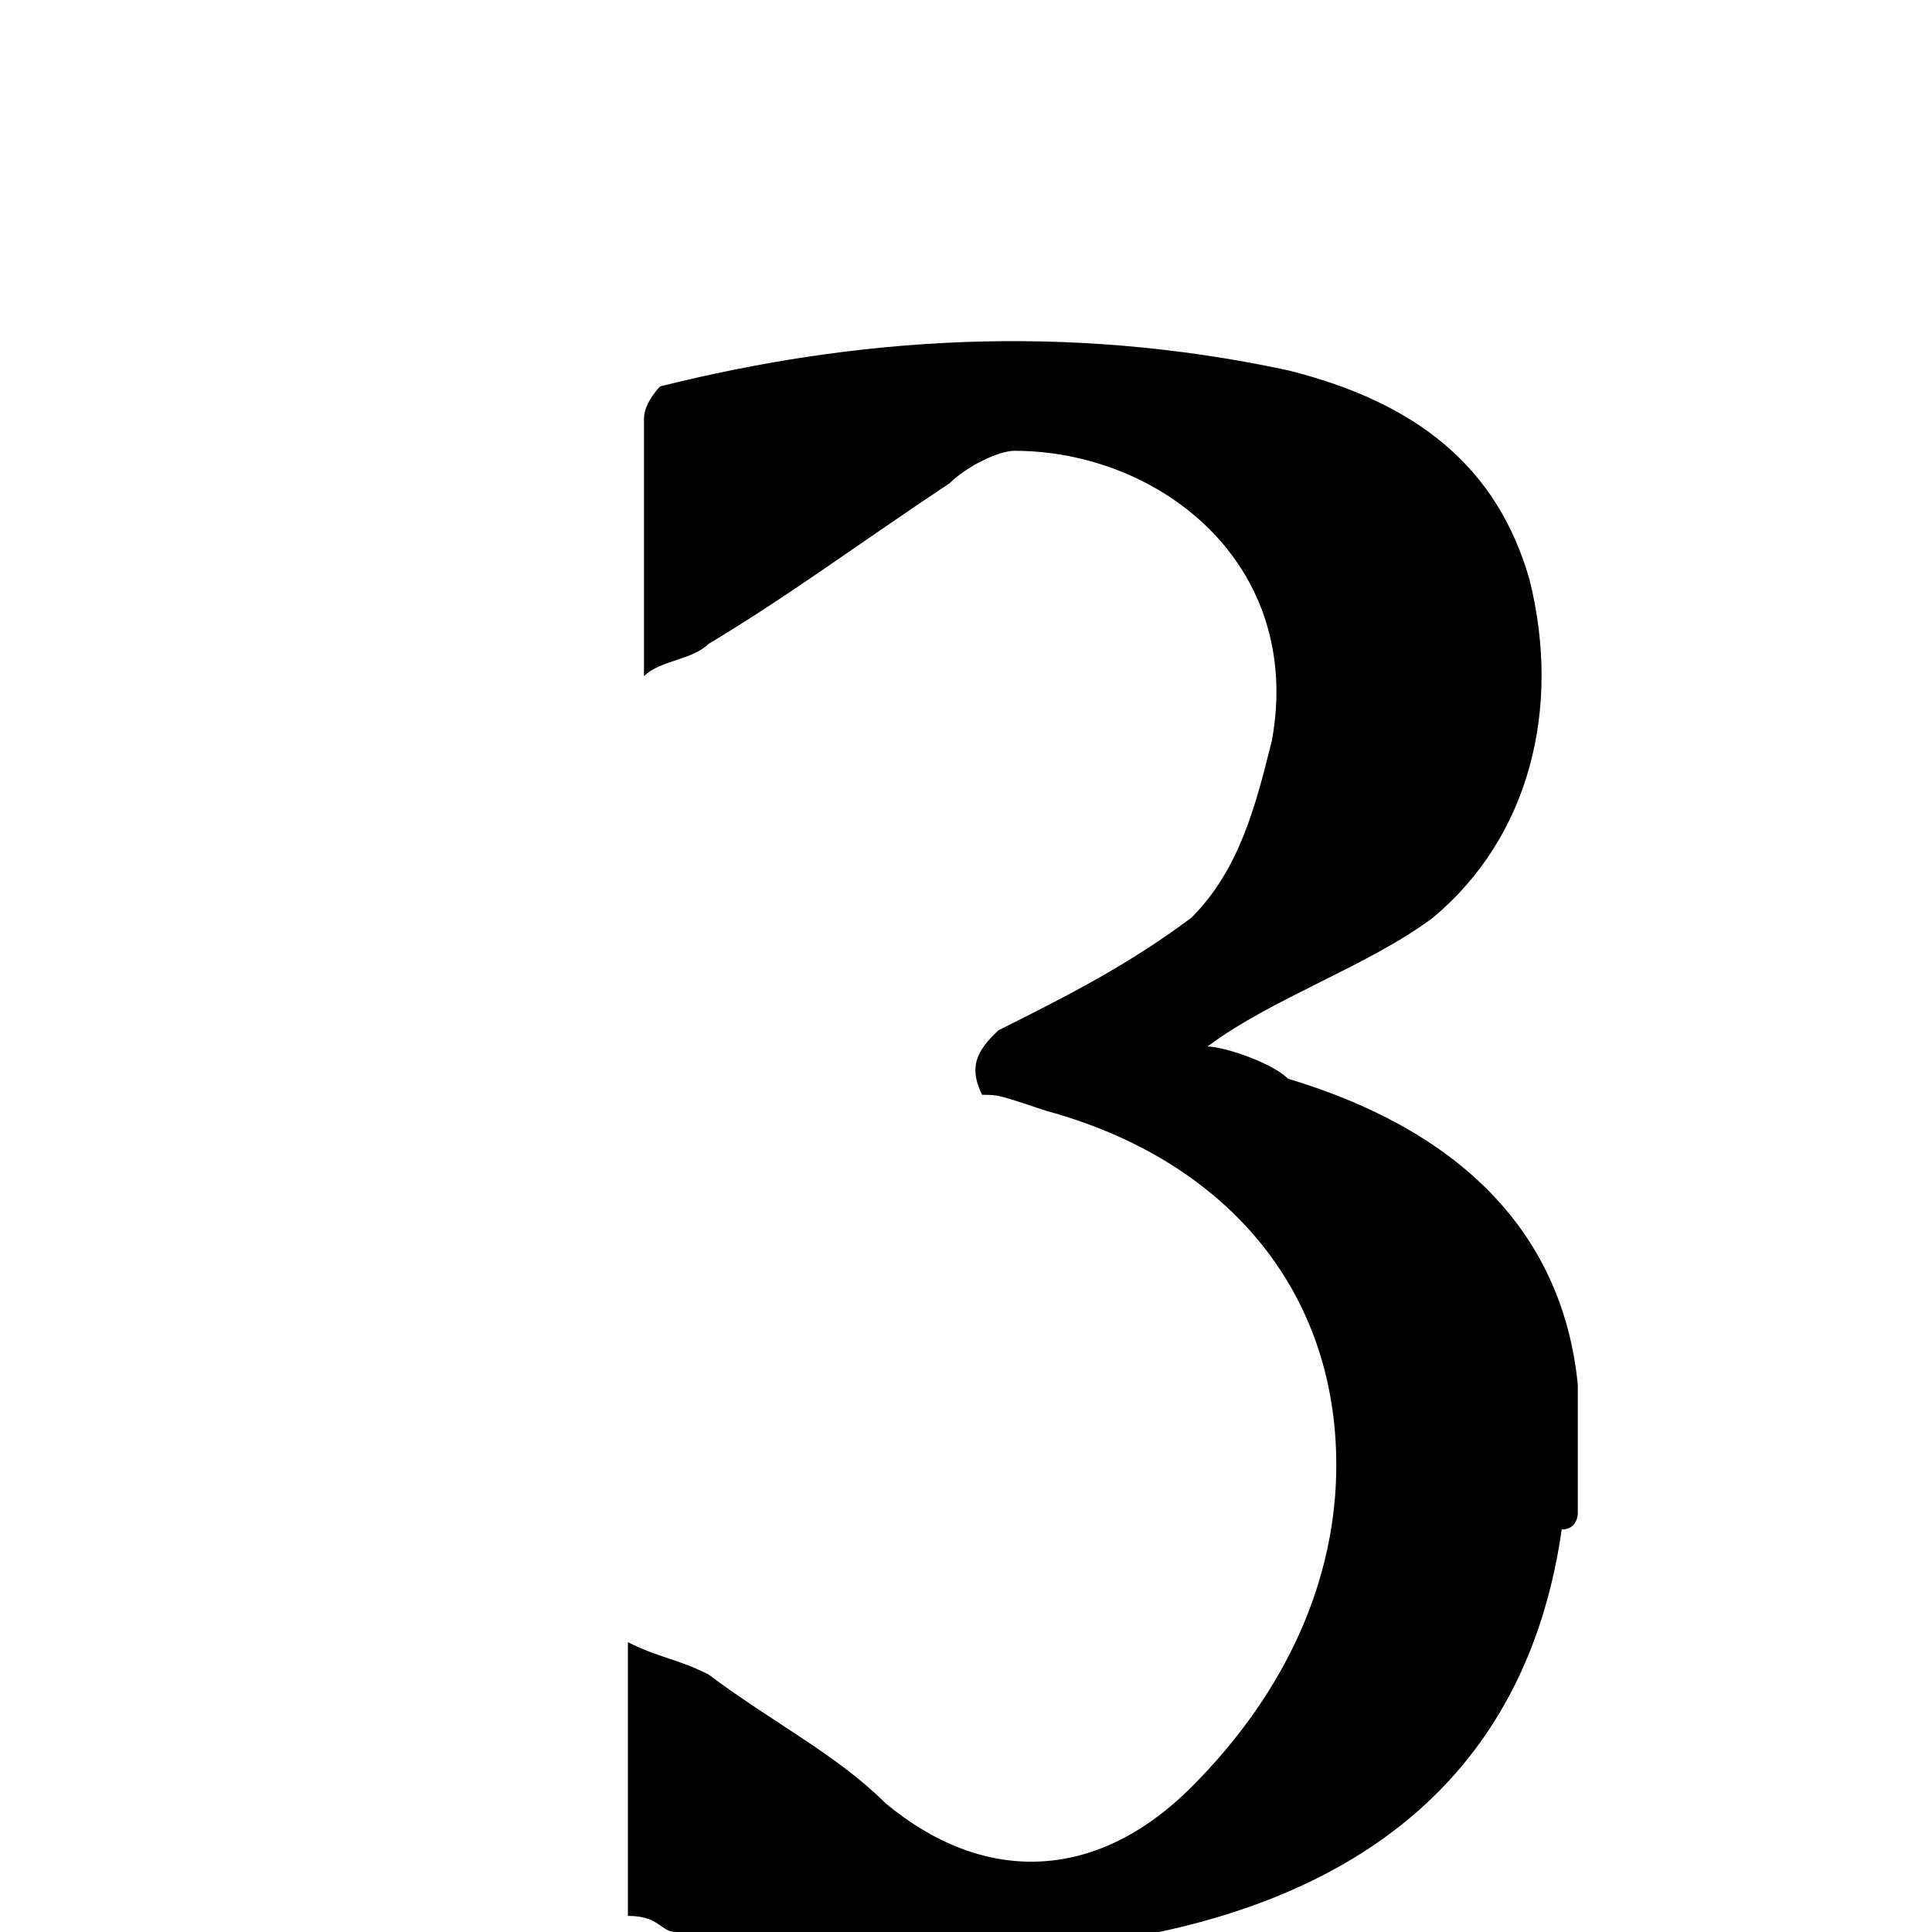
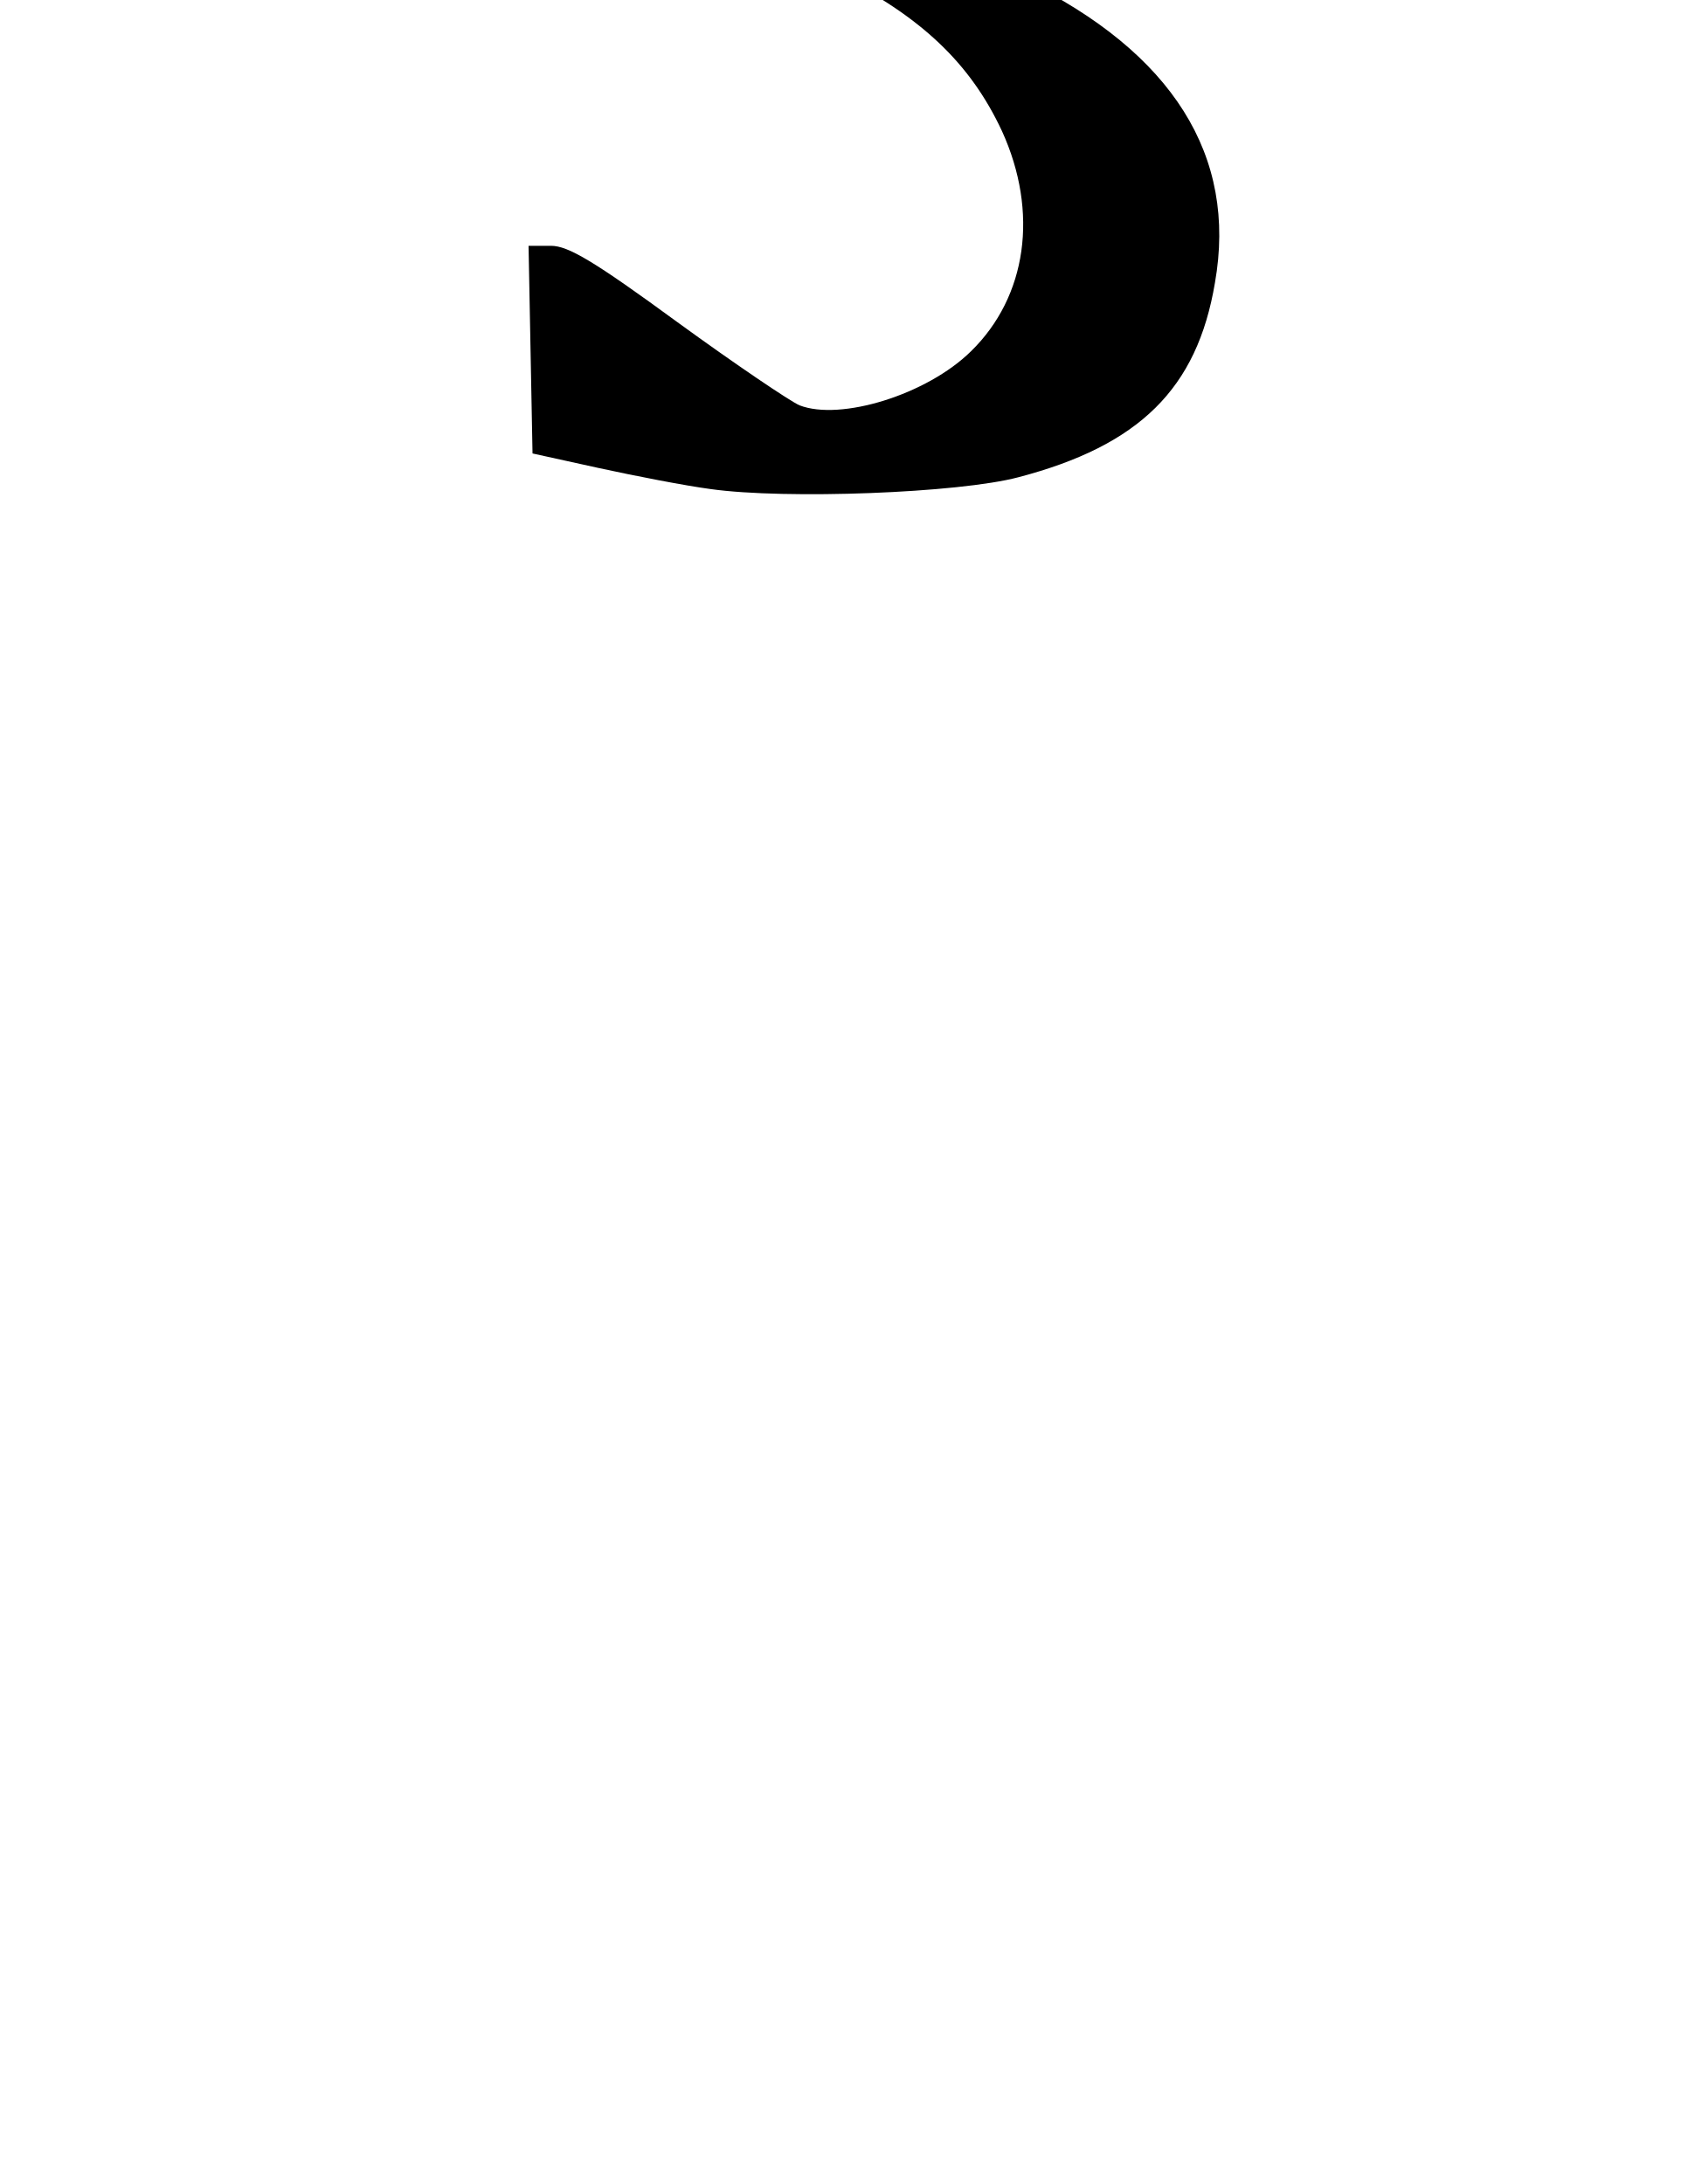
- <svg xmlns="http://www.w3.org/2000/svg" version="1.1" id="Layer_1" x="0px" y="0px" viewBox="0 0 12 12" enable-background="new 0 0 12 12" xml:space="preserve">
-   <g>
-     <path d="M5.9,12.3c-0.6-0.1-1.1-0.2-1.7-0.3c-0.1,0-0.1-0.1-0.3-0.1c0-0.5,0-1.1,0-1.7c0.2,0.1,0.3,0.1,0.5,0.2   c0.4,0.3,0.8,0.5,1.1,0.8c0.6,0.5,1.3,0.5,1.9-0.1s0.9-1.3,0.9-2c0-1.1-0.7-1.9-1.8-2.2C6.2,6.8,6.2,6.8,6.1,6.8   C6,6.6,6.1,6.5,6.2,6.4C6.6,6.2,7,6,7.4,5.7C7.7,5.4,7.8,5,7.9,4.6c0.2-1.1-0.7-1.8-1.6-1.8C6.2,2.8,6,2.9,5.9,3   C5.3,3.4,4.9,3.7,4.4,4C4.3,4.1,4.1,4.1,4,4.2c0-0.6,0-1.1,0-1.6c0-0.1,0.1-0.2,0.1-0.2C5.3,2.1,6.6,2,8,2.3   c0.8,0.2,1.3,0.6,1.5,1.3c0.2,0.8,0,1.6-0.6,2.1c-0.4,0.3-1,0.5-1.4,0.8c0.1,0,0.4,0.1,0.5,0.2c1,0.3,1.7,0.9,1.8,1.9v0.1   c0,0.2,0,0.4,0,0.7c0,0,0,0.1-0.1,0.1c-0.2,1.4-1.1,2.2-2.5,2.5c-0.2,0.1-0.5,0.1-0.8,0.1C6.3,12.3,6.1,12.3,5.9,12.3z" />
+ <svg xmlns="http://www.w3.org/2000/svg" version="1.1" id="Layer_1" x="0px" y="0px" viewBox="0 0 612 792" enable-background="new 0 0 612 792" xml:space="preserve">
+   <g transform="translate(0,256) scale(0.1,-0.1)">
+     <path d="M3692.9,829.4c437.5,114.8,647.9,320.3,712.4,705.2c81.3,459-153,834.3-690.9,1097.3L3453.8,2761l174.5,40.6   c370.5,88.5,693.3,308.4,824.8,561.8c62.2,124.3,119.5,377.7,119.5,540.3c0,172.1-59.8,427.9-138.7,595.3   c-172.1,361-528.3,638.3-982.5,760.2c-315.6,86.1-918,62.2-1453.5-52.6l-126.7-28.7v-380.1v-380.1h59.8   c38.2,0,191.2,98,439.9,284.5c416,310.8,468.6,332.3,693.3,289.3c167.3-31.1,298.8-110,437.5-258.2   c219.9-236.7,318-521.2,301.2-879.7c-7.2-176.9-21.5-241.5-86.1-375.3c-133.9-289.3-408.8-511.6-729.1-592.9   c-98-23.9-112.4-35.9-112.4-90.8s21.5-74.1,157.8-141c306-153,485.3-322.7,600-569c133.9-294,90.8-600-112.4-798.5   c-160.2-157.8-473.3-253.4-621.6-196c-33.5,14.3-231.9,148.2-442.3,301.2c-303.6,222.3-396.8,277.3-459,277.3h-81.3l7.2-377.7   l7.2-375.3l239.1-52.6c131.5-28.7,315.6-64.5,406.4-76.5C2849,748.1,3477.8,772,3692.9,829.4z" />
  </g>
</svg>
